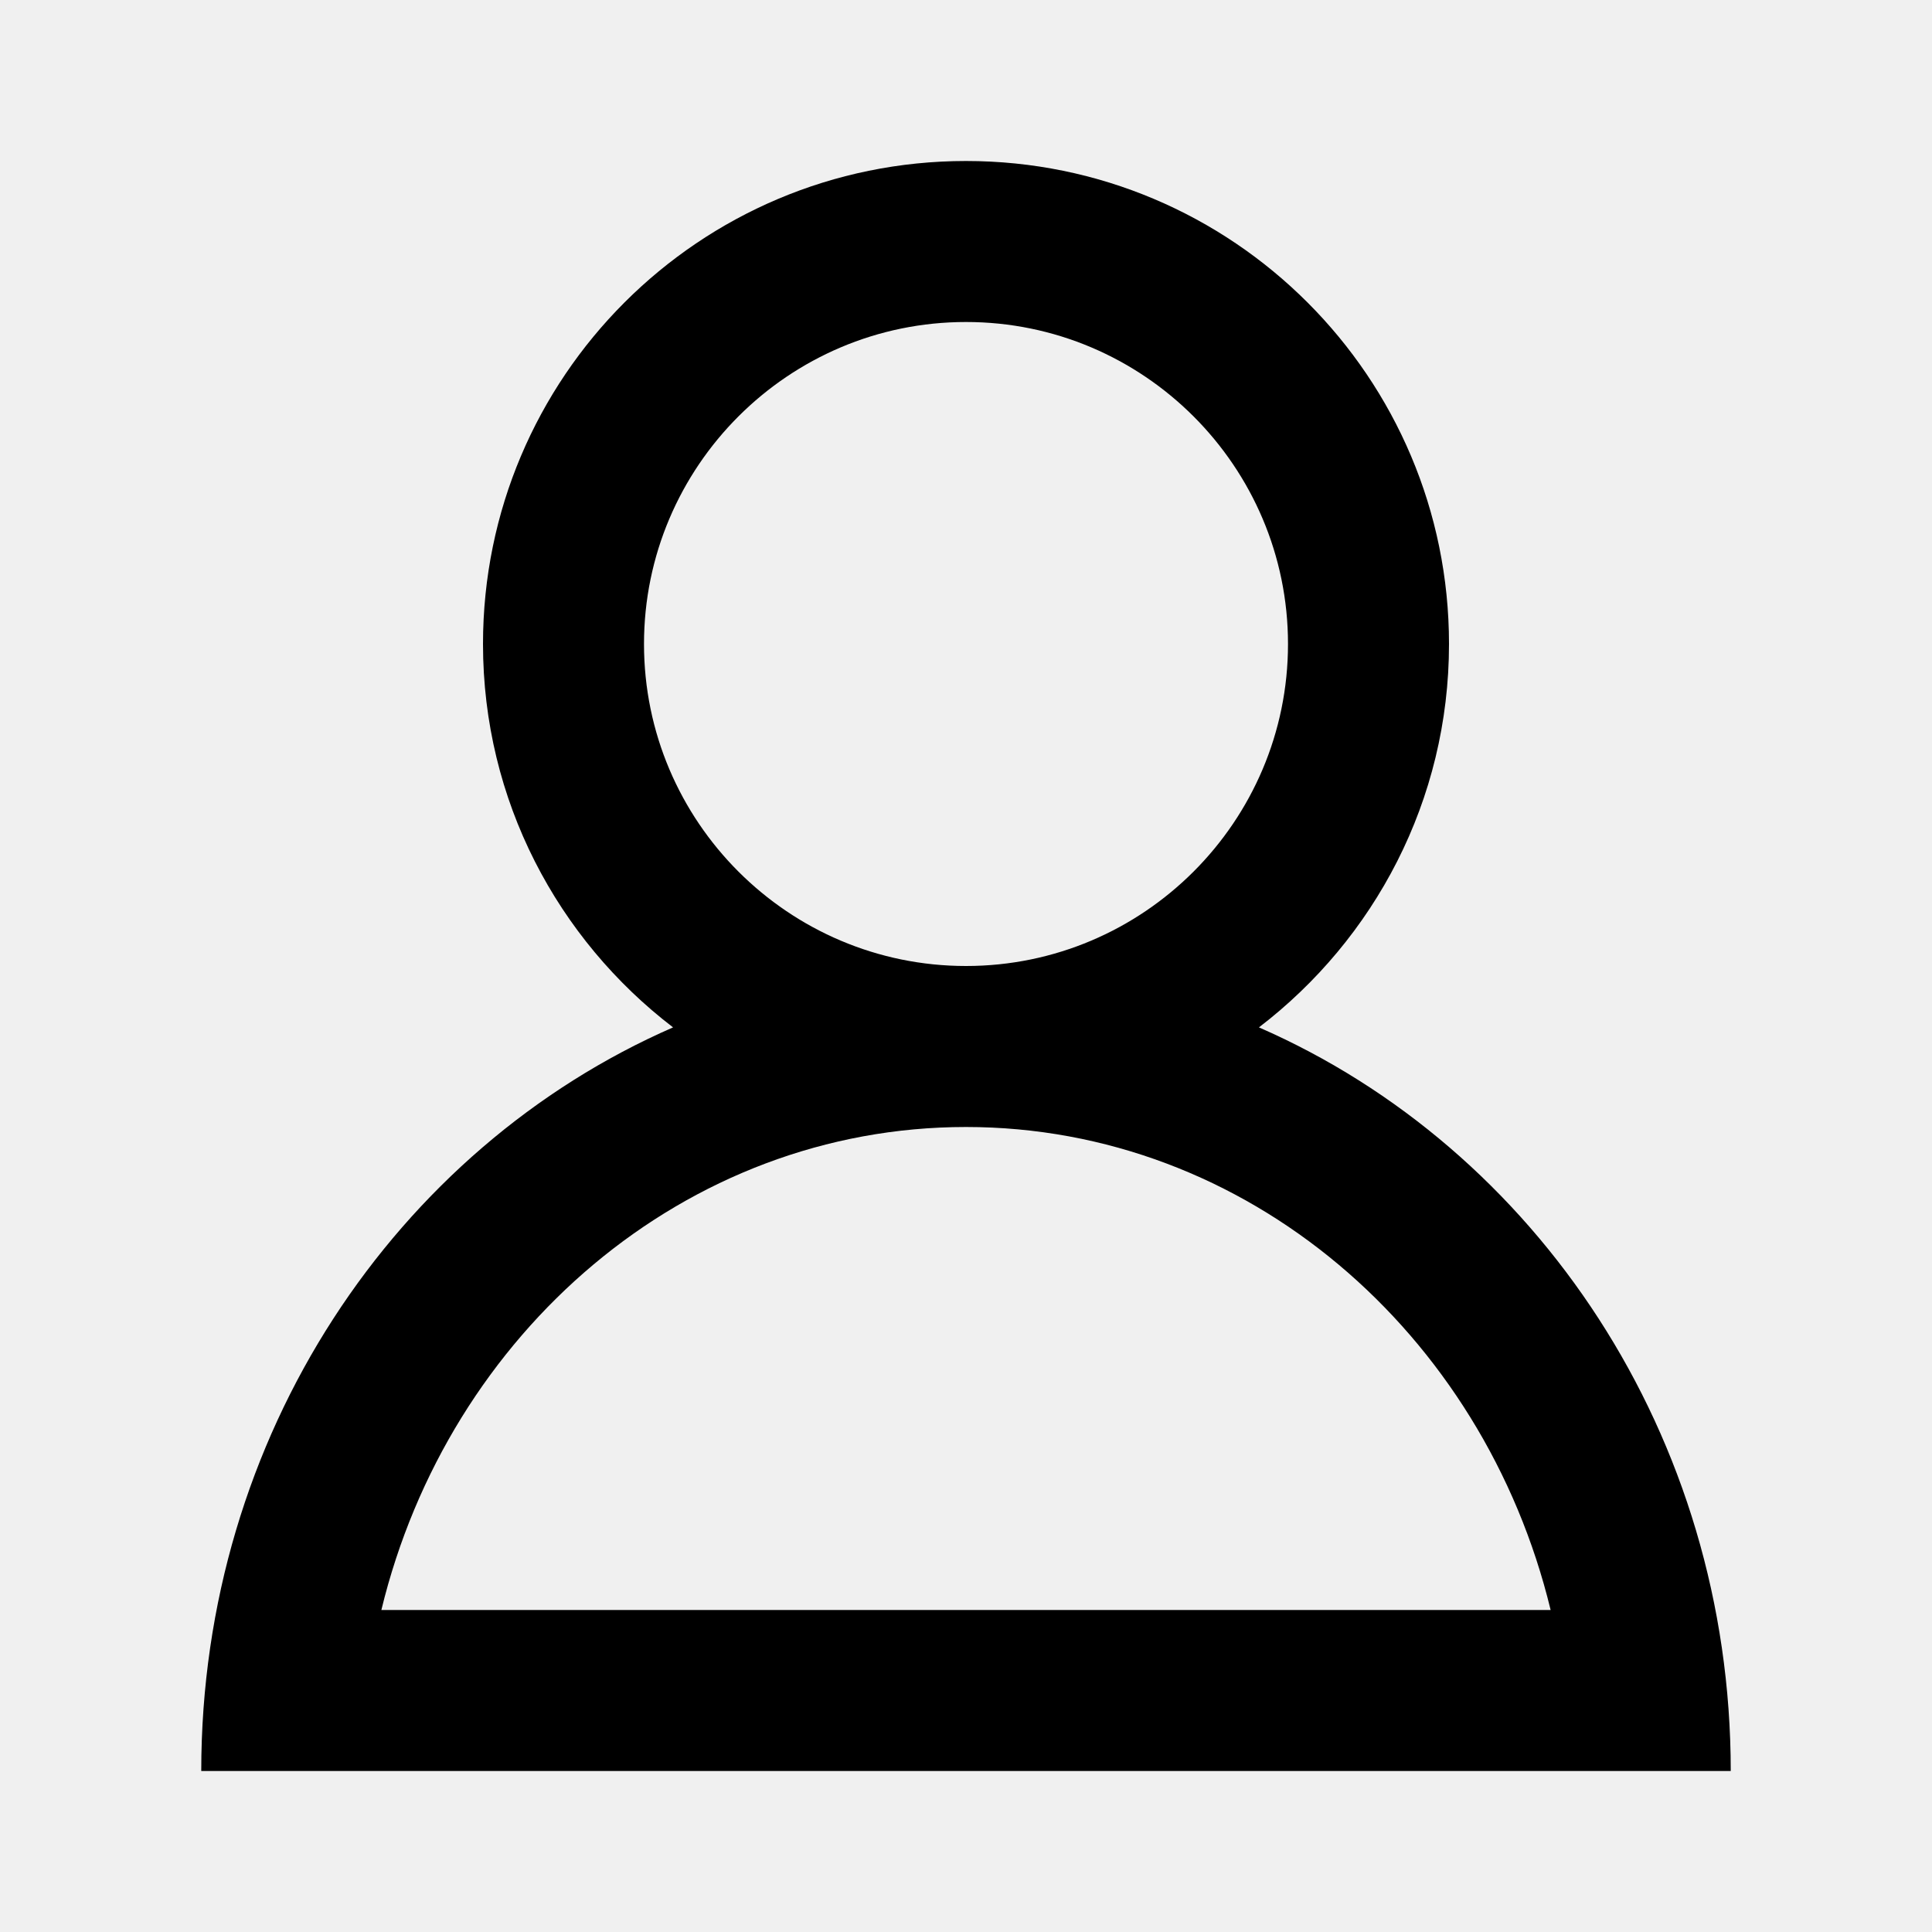
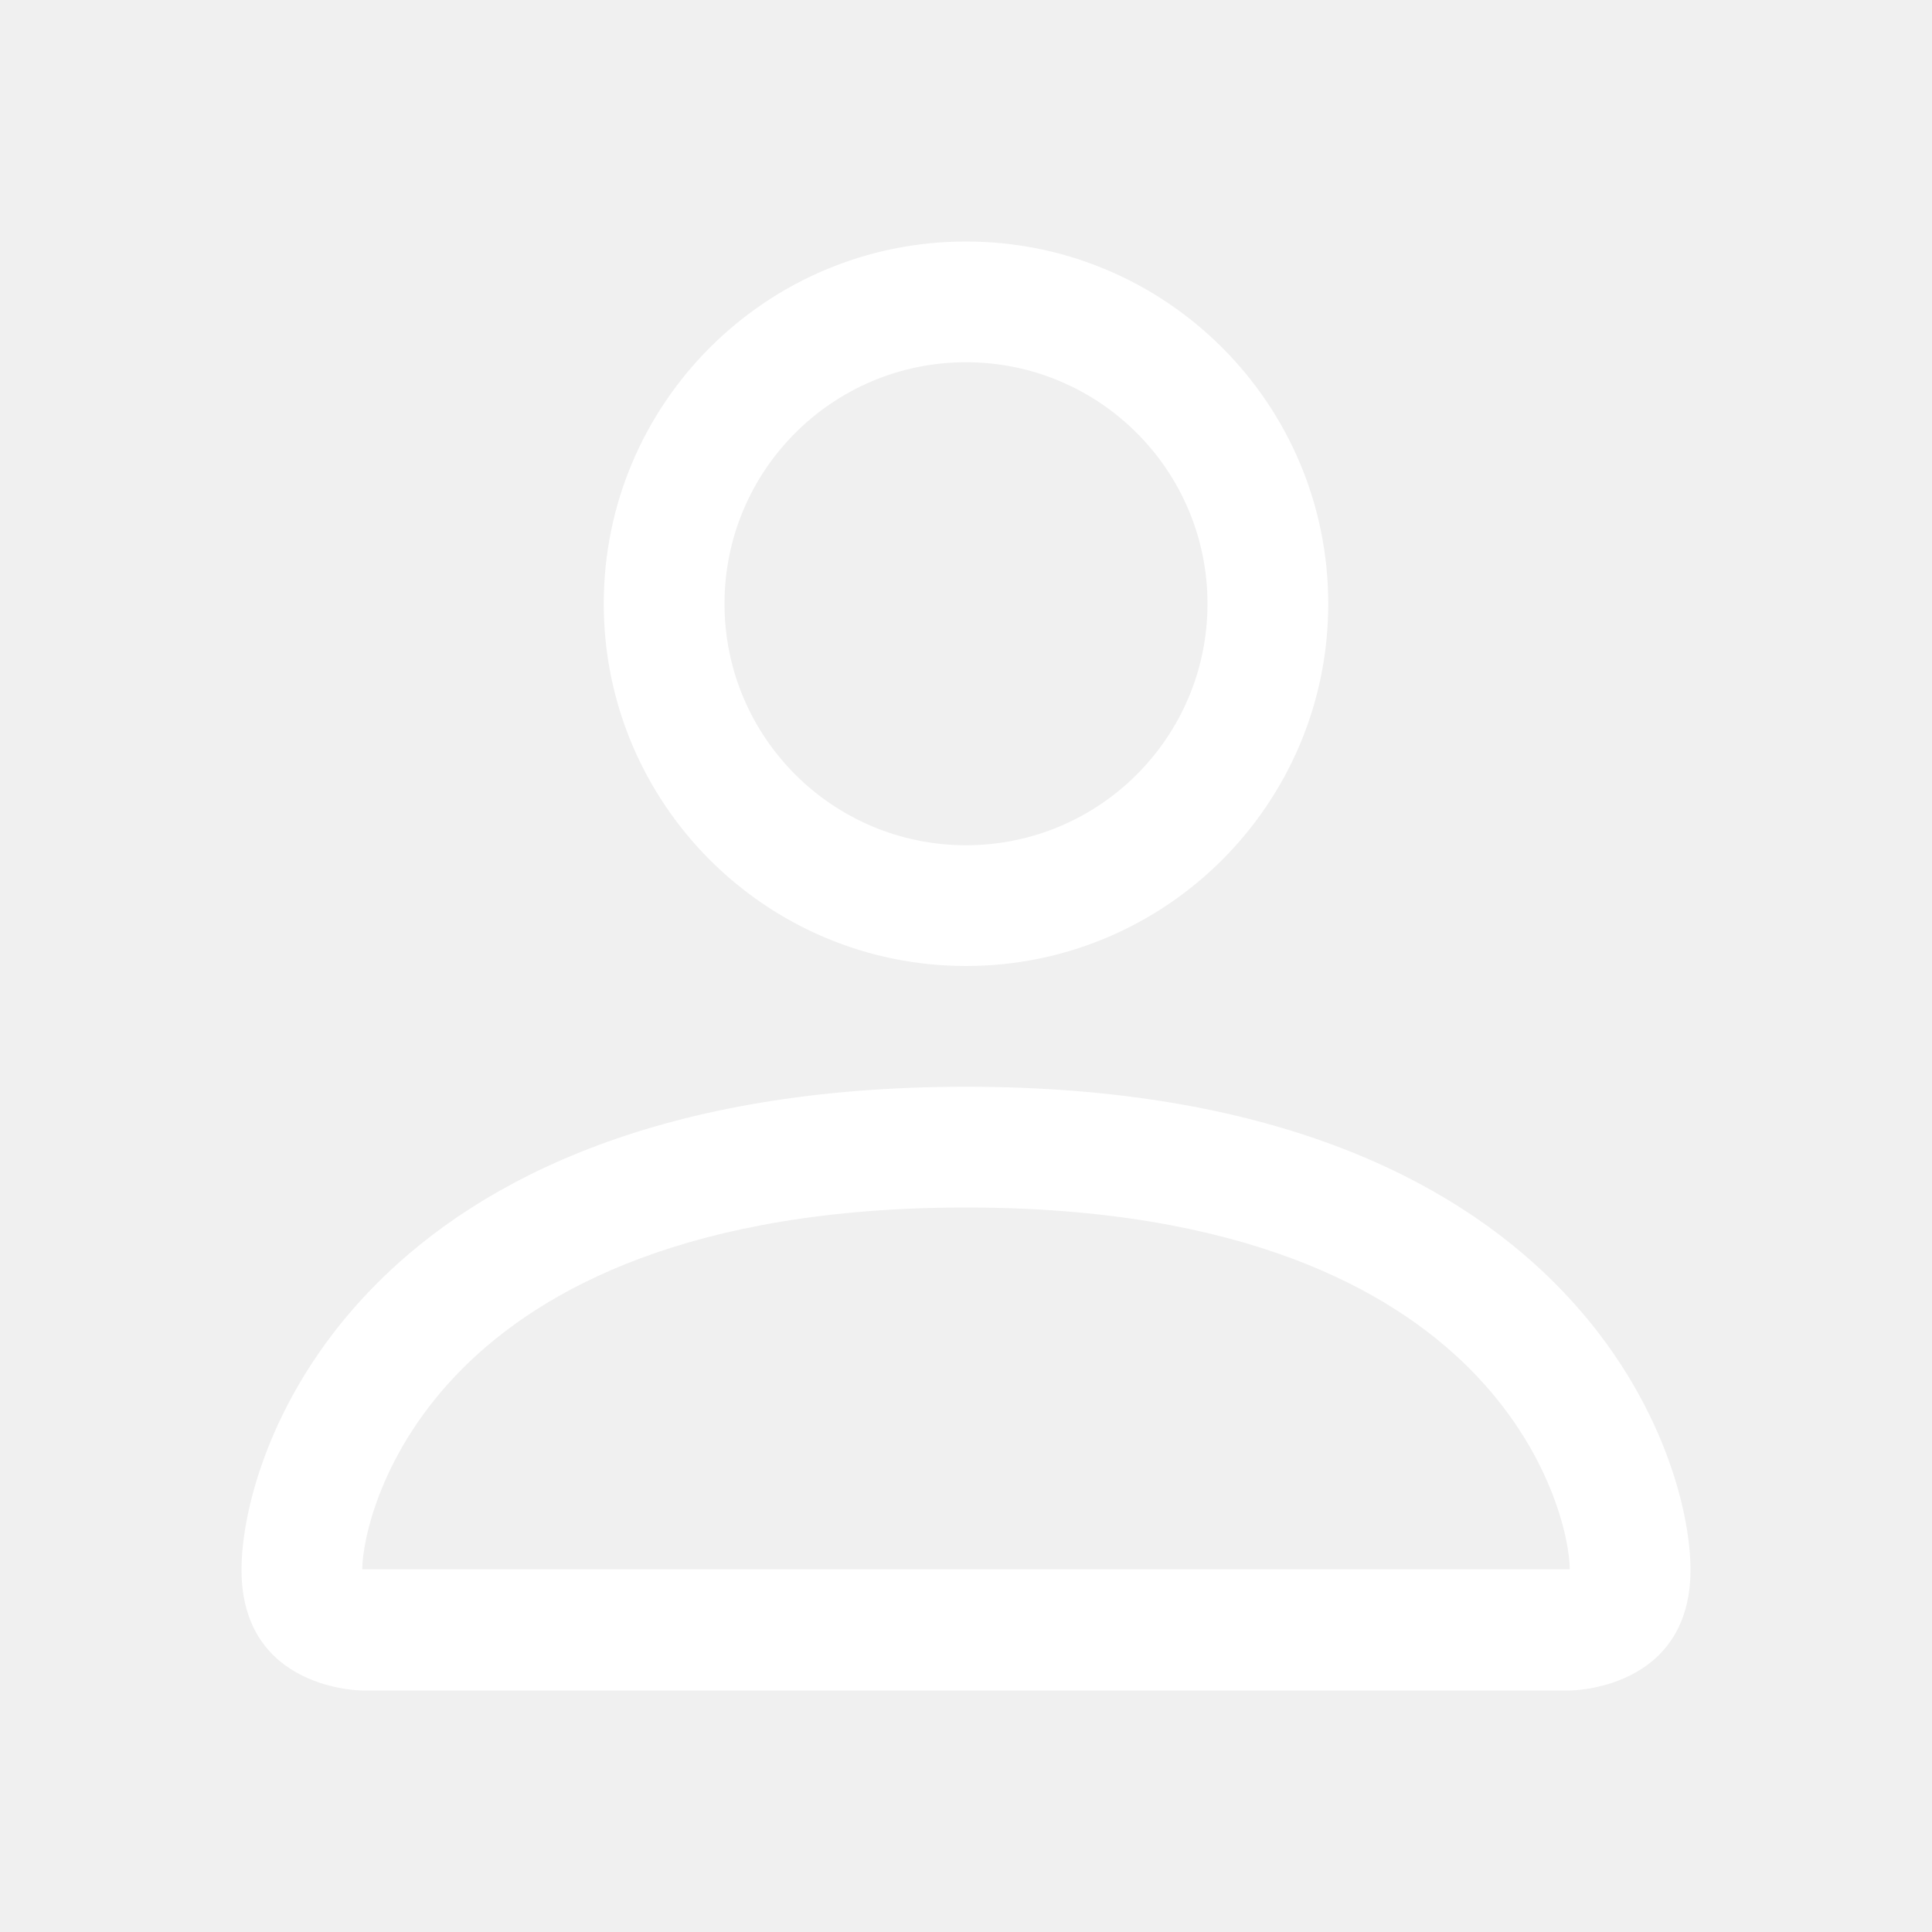
- <svg xmlns="http://www.w3.org/2000/svg" width="800px" height="800px" viewBox="0 0 48 48">
-   <path d="M0 0h48v48H0z" fill="none" />
-   <g id="Shopicon">
-     <path d="M31.278,25.525C34.144,23.332,36,19.887,36,16c0-6.627-5.373-12-12-12c-6.627,0-12,5.373-12,12   c0,3.887,1.856,7.332,4.722,9.525C9.84,28.531,5,35.665,5,44h38C43,35.665,38.16,28.531,31.278,25.525z M16,16c0-4.411,3.589-8,8-8   s8,3.589,8,8c0,4.411-3.589,8-8,8S16,20.411,16,16z M24,28c6.977,0,12.856,5.107,14.525,12H9.475C11.144,33.107,17.023,28,24,28z" />
-   </g>
+ <svg xmlns="http://www.w3.org/2000/svg" width="16" height="16" fill="#ffffff" class="bi bi-person" viewBox="0 0 16 16">
+   <path d="M8 8a3 3 0 1 0 0-6 3 3 0 0 0 0 6Zm2-3a2 2 0 1 1-4 0 2 2 0 0 1 4 0Zm4 8c0 1-1 1-1 1H3s-1 0-1-1 1-4 6-4 6 3 6 4Zm-1-.004c-.001-.246-.154-.986-.832-1.664C11.516 10.68 10.289 10 8 10c-2.29 0-3.516.68-4.168 1.332-.678.678-.83 1.418-.832 1.664h10Z" />
</svg>
